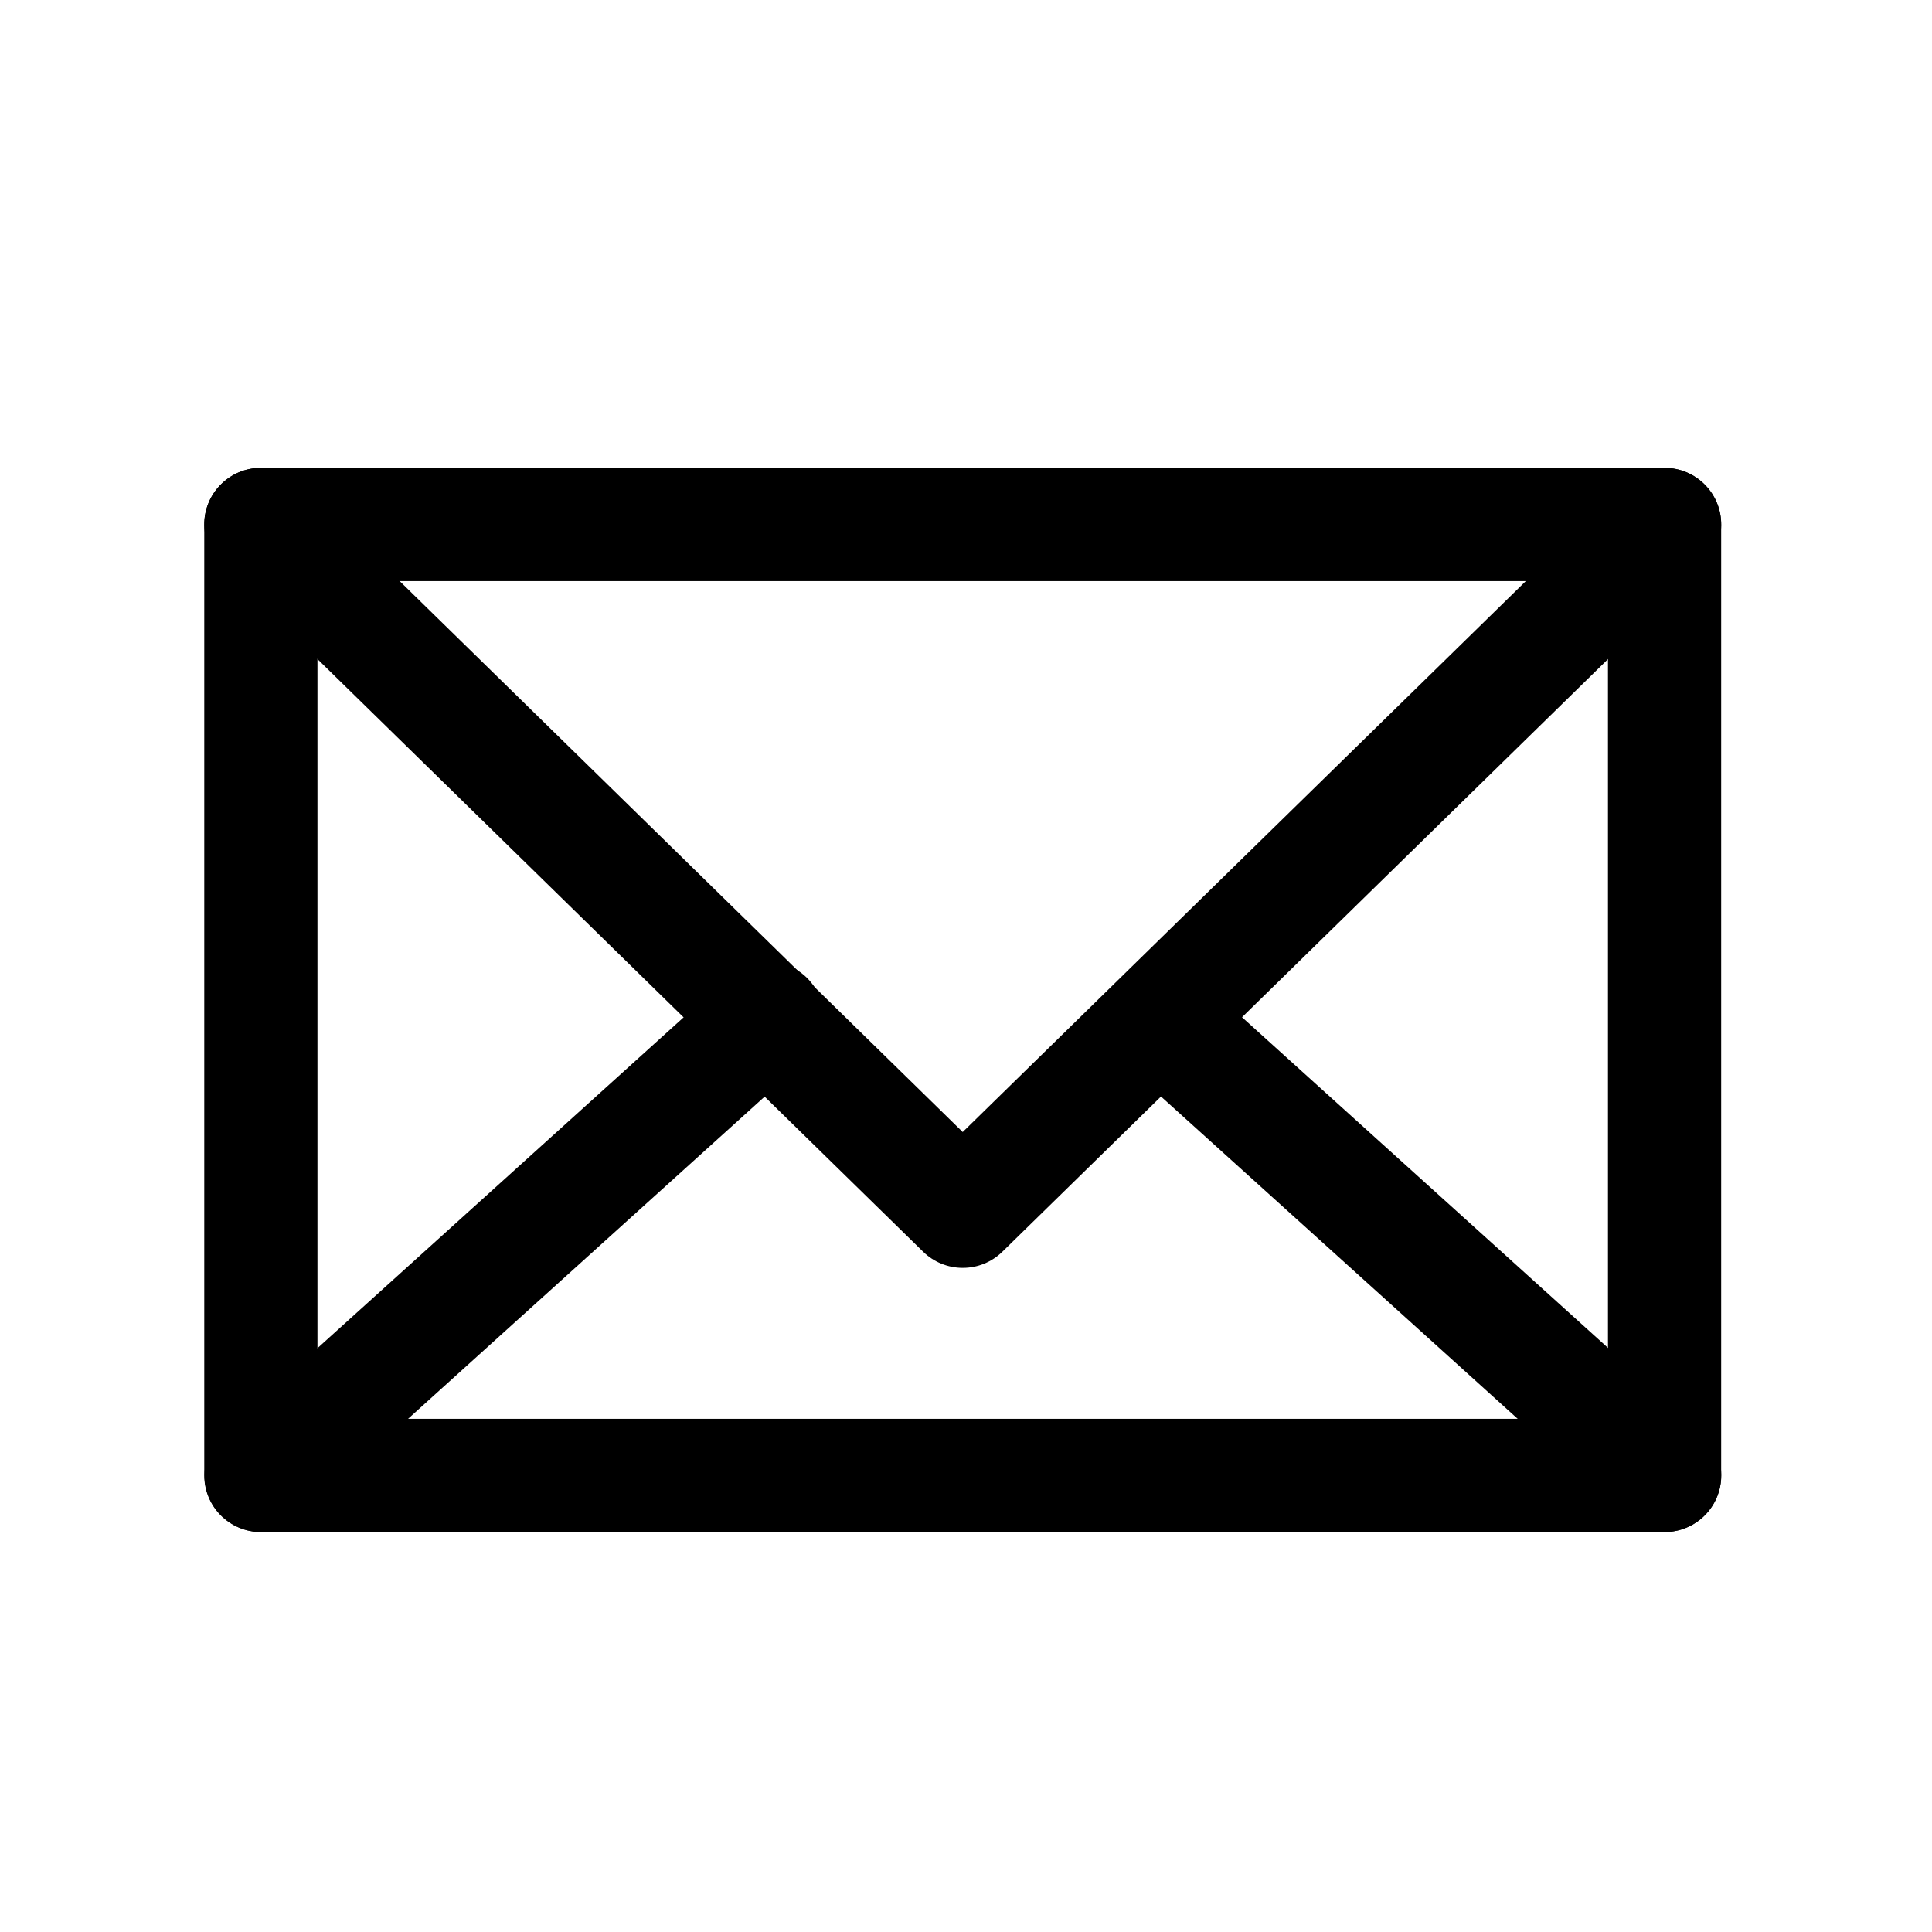
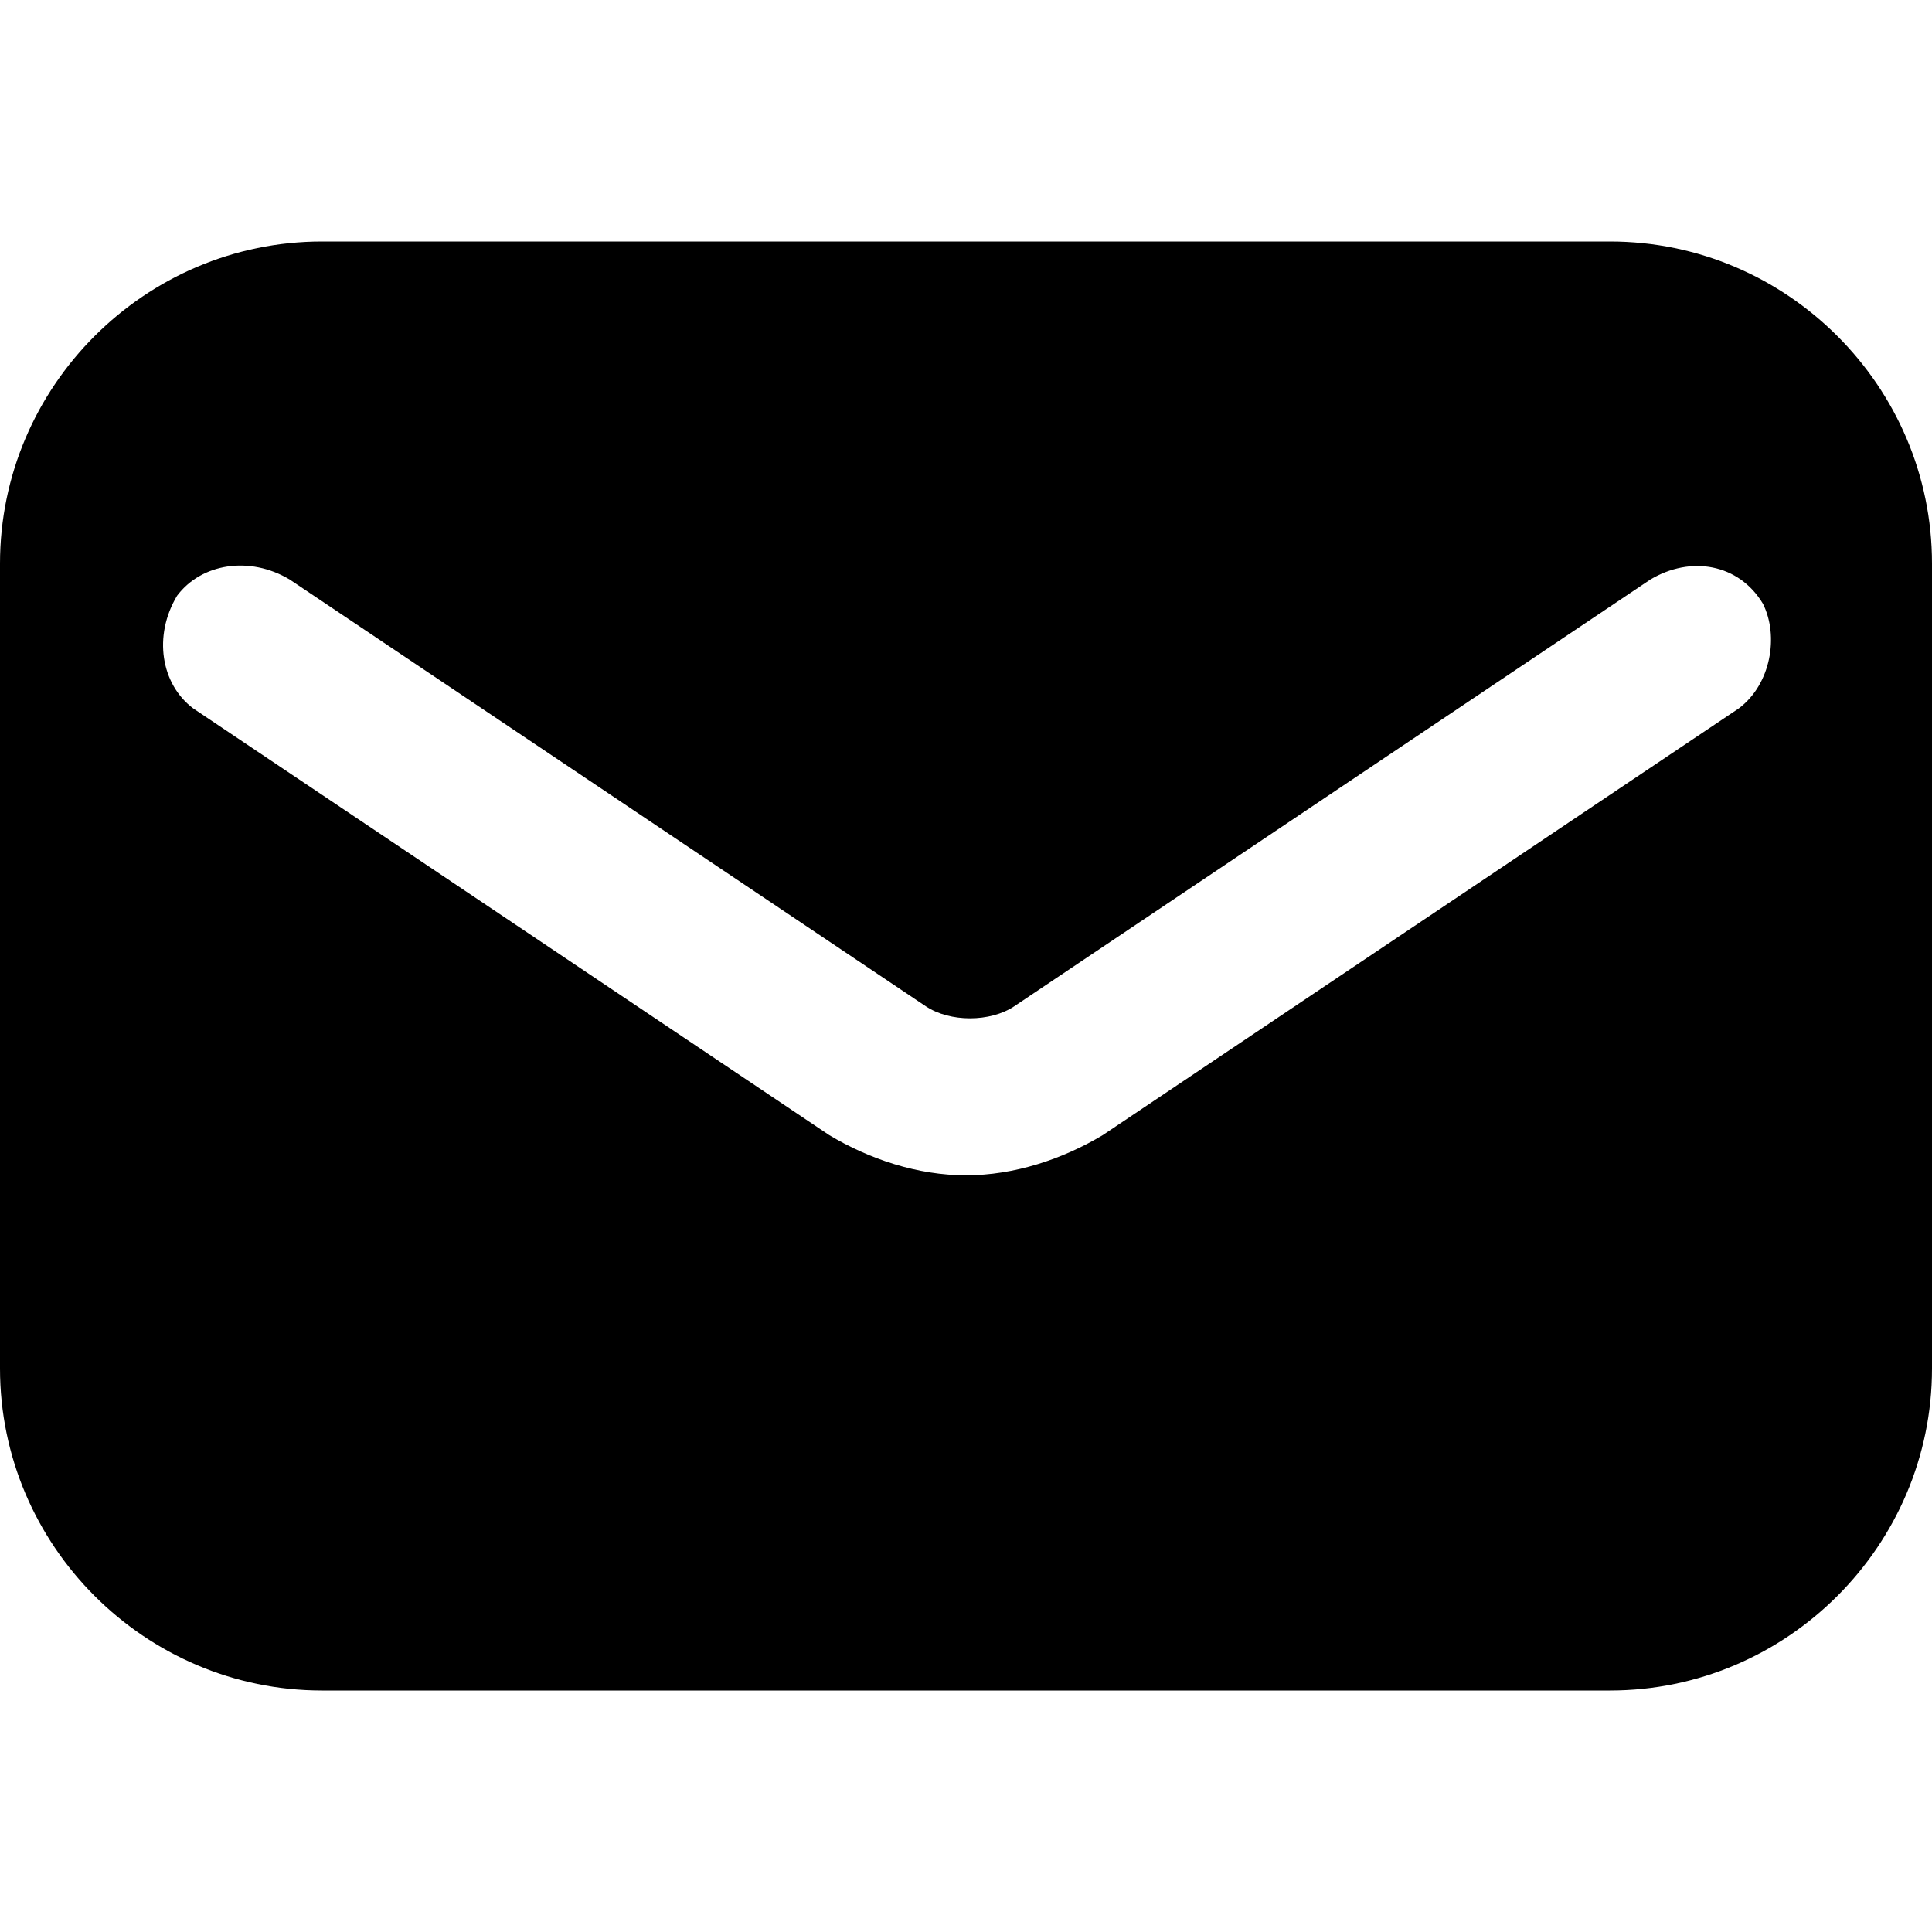
- <svg xmlns="http://www.w3.org/2000/svg" viewBox="0 0 512 512">
-   <g data-name="1" id="_1">
-     <path d="M441.13,406h-372a15,15,0,0,1-15-15V139a15,15,0,0,1,15-15h372a15,15,0,0,1,15,15V391A15,15,0,0,1,441.13,406Zm-357-30h342V154h-342Z" />
-     <path d="M255.13,336a15,15,0,0,1-10.49-4.28l-186-182a15,15,0,1,1,21-21.44L255.13,300,430.64,128.28a15,15,0,0,1,21,21.44l-186,182A15,15,0,0,1,255.13,336Z" />
-     <path d="M69.13,406a15,15,0,0,1-10-26.13L193,258.91a15,15,0,1,1,20.1,22.26l-133.92,121A15,15,0,0,1,69.13,406Z" />
-     <path d="M441.12,406a14.92,14.92,0,0,1-10-3.87l-133.92-121a15,15,0,0,1,20.1-22.26l133.92,121A15,15,0,0,1,441.12,406Z" />
+ <svg xmlns="http://www.w3.org/2000/svg" style="enable-background:new 0 0 24 24;" version="1.1" viewBox="0 0 24 24" xml:space="preserve">
+   <g id="info" />
+   <g id="icons">
+     <path d="M20,3H4C1.8,3,0,4.8,0,7v10c0,2.2,1.8,4,4,4h16c2.2,0,4-1.8,4-4V7C24,4.8,22.2,3,20,3z M21.6,8.8l-7.9,5.3   c-0.5,0.3-1.1,0.5-1.7,0.5s-1.2-0.2-1.7-0.5L2.4,8.8C2,8.5,1.9,7.9,2.2,7.4C2.5,7,3.1,6.9,3.6,7.2l7.9,5.3c0.3,0.2,0.8,0.2,1.1,0   l7.9-5.3c0.5-0.3,1.1-0.2,1.4,0.3C22.1,7.9,22,8.5,21.6,8.8z" id="email" />
  </g>
</svg>
